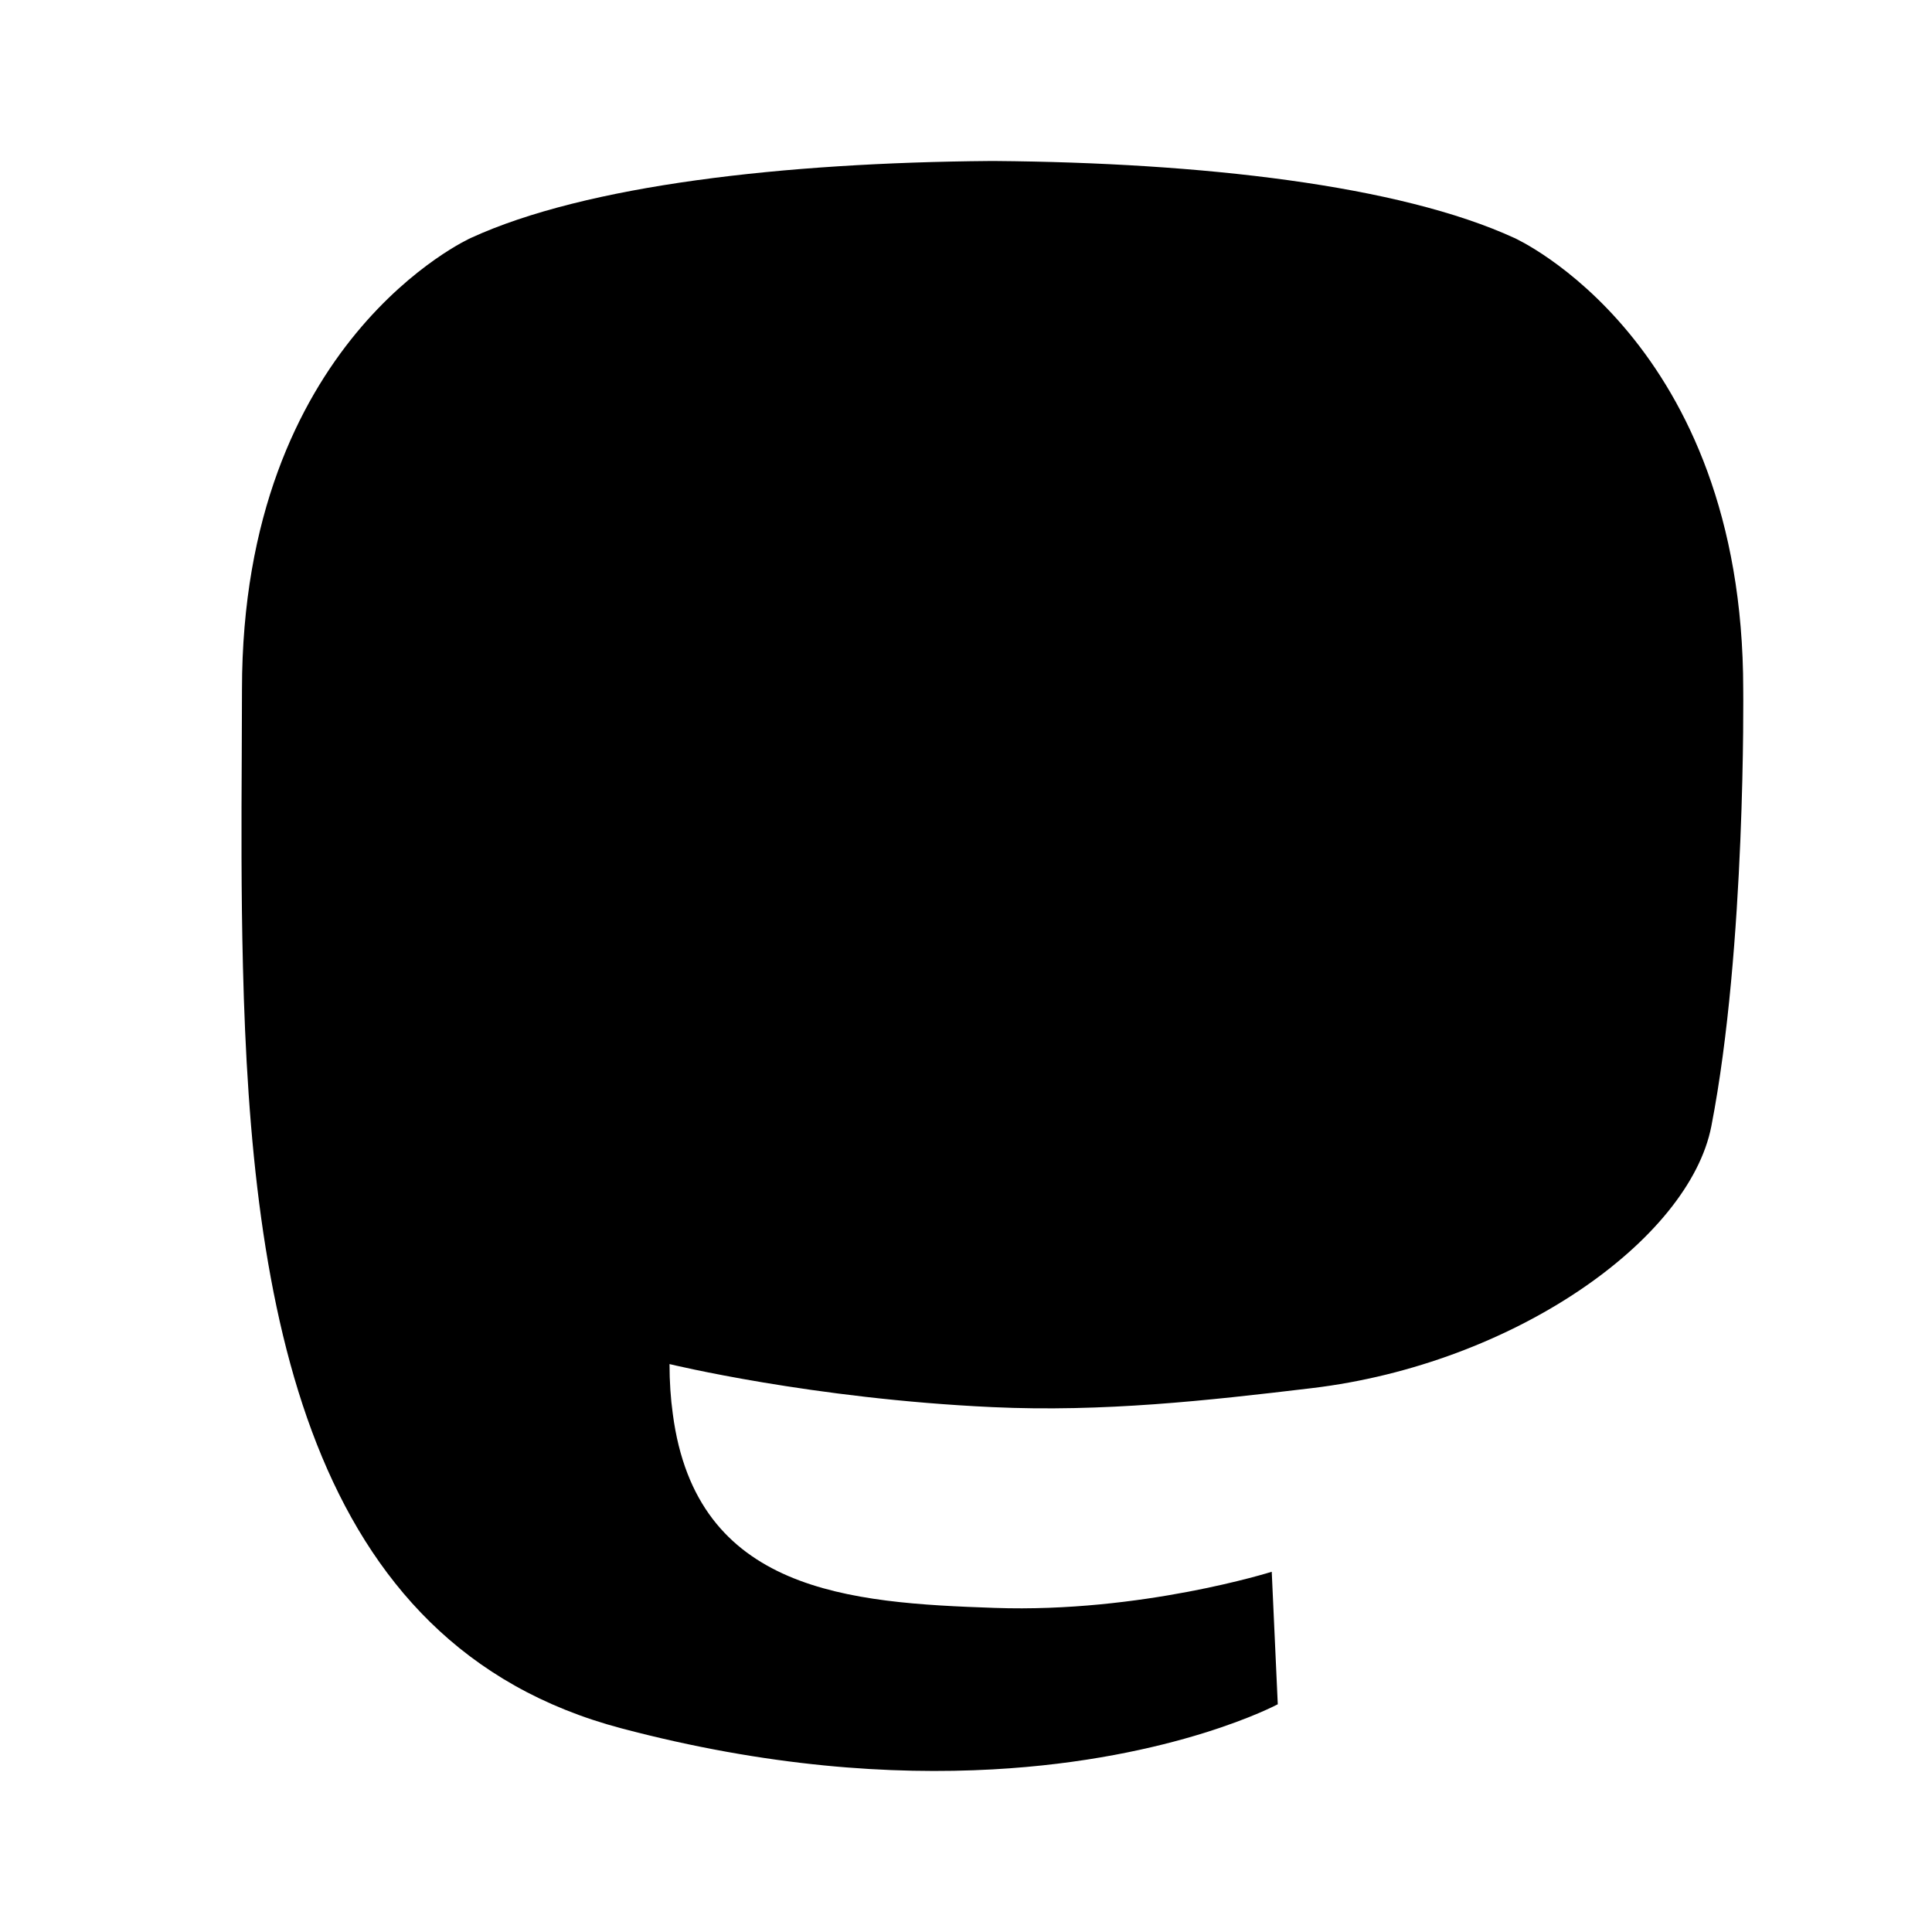
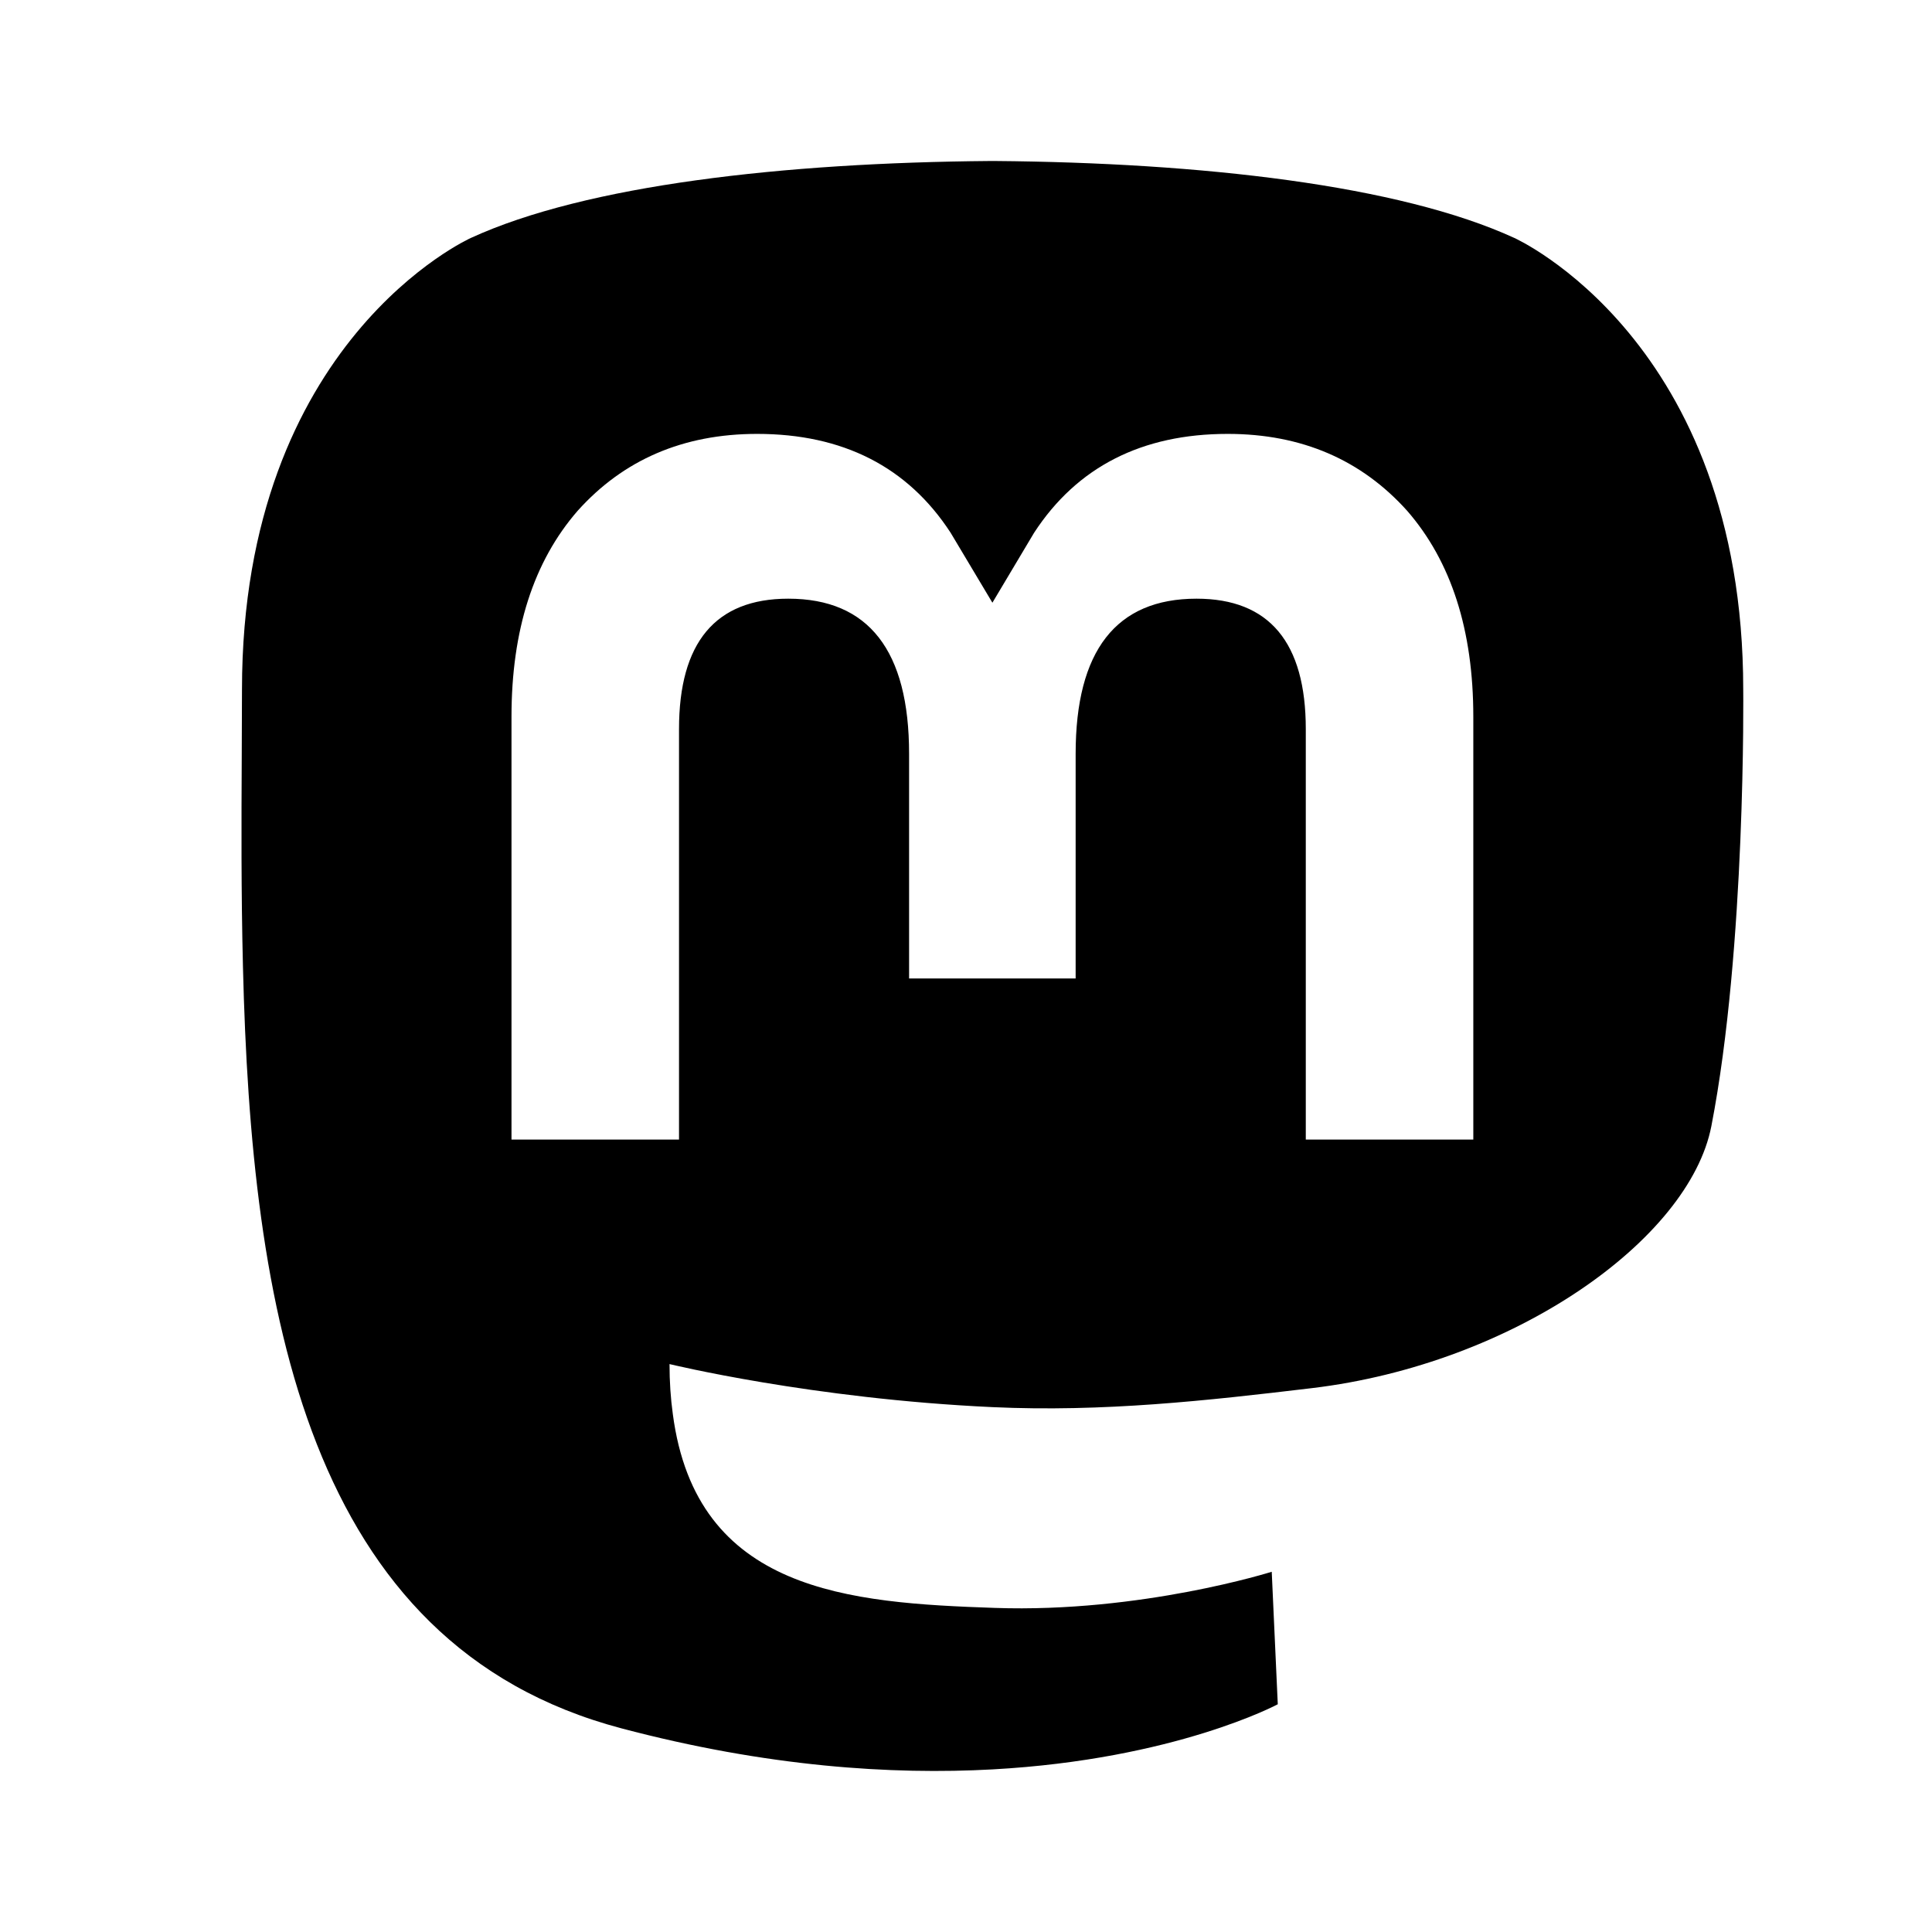
<svg xmlns="http://www.w3.org/2000/svg" width="24" height="24" viewBox="0 0 24 24" fill="none">
-   <path d="M16.296 17.244C18.802 16.945 20.984 15.401 21.259 13.99C21.691 11.767 21.655 8.566 21.655 8.566C21.655 4.228 18.812 2.956 18.812 2.956C17.379 2.298 14.918 2.021 12.361 2H12.298C9.741 2.021 7.282 2.298 5.849 2.956C5.849 2.956 3.006 4.228 3.006 8.566C3.006 8.829 3.005 9.106 3.003 9.394C2.999 10.194 2.995 11.081 3.018 12.007C3.121 16.25 3.796 20.432 7.719 21.47C9.528 21.949 11.081 22.049 12.331 21.98C14.599 21.855 15.873 21.171 15.873 21.171L15.798 19.525C15.798 19.525 14.177 20.037 12.357 19.974C10.553 19.912 8.649 19.78 8.358 17.566C8.331 17.371 8.317 17.163 8.317 16.945C8.317 16.945 10.088 17.377 12.331 17.48C13.703 17.543 14.99 17.4 16.296 17.244ZM18.302 14.156V8.903C18.302 7.829 18.029 6.976 17.48 6.345C16.913 5.714 16.172 5.39 15.251 5.39C14.186 5.39 13.38 5.799 12.846 6.618L12.328 7.487L11.809 6.618C11.276 5.799 10.47 5.39 9.405 5.39C8.484 5.39 7.742 5.714 7.176 6.345C6.627 6.976 6.354 7.829 6.354 8.903V14.156H8.435V9.057C8.435 7.982 8.887 7.437 9.792 7.437C10.792 7.437 11.293 8.084 11.293 9.364V12.155H13.362V9.364C13.362 8.084 13.864 7.437 14.864 7.437C15.768 7.437 16.221 7.982 16.221 9.057V14.156H18.302Z" fill="black" />
+   <path fill-rule="evenodd" clip-rule="evenodd" d="M16.296 17.244C18.802 16.945 20.984 15.401 21.259 13.99C21.691 11.767 21.655 8.566 21.655 8.566C21.655 4.228 18.812 2.956 18.812 2.956C17.379 2.298 14.918 2.021 12.361 2H12.298C9.741 2.021 7.282 2.298 5.849 2.956C5.849 2.956 3.006 4.228 3.006 8.566C3.006 8.829 3.005 9.106 3.003 9.394C2.999 10.194 2.995 11.081 3.018 12.007C3.121 16.25 3.796 20.432 7.719 21.47C9.528 21.949 11.081 22.049 12.331 21.98C14.599 21.855 15.873 21.171 15.873 21.171L15.798 19.525C15.798 19.525 14.177 20.037 12.357 19.974C10.553 19.912 8.649 19.78 8.358 17.566C8.331 17.371 8.317 17.163 8.317 16.945C8.317 16.945 10.088 17.377 12.331 17.48C13.703 17.543 14.99 17.4 16.296 17.244ZM18.302 14.156V8.903C18.302 7.829 18.029 6.976 17.48 6.345C16.913 5.714 16.172 5.39 15.251 5.39C14.186 5.39 13.38 5.799 12.846 6.618L12.328 7.487L11.809 6.618C11.276 5.799 10.47 5.39 9.405 5.39C8.484 5.39 7.742 5.714 7.176 6.345C6.627 6.976 6.354 7.829 6.354 8.903V14.156H8.435V9.057C8.435 7.982 8.887 7.437 9.792 7.437C10.792 7.437 11.293 8.084 11.293 9.364V12.155H13.362V9.364C13.362 8.084 13.864 7.437 14.864 7.437C15.768 7.437 16.221 7.982 16.221 9.057V14.156H18.302Z" fill="black" />
</svg>
